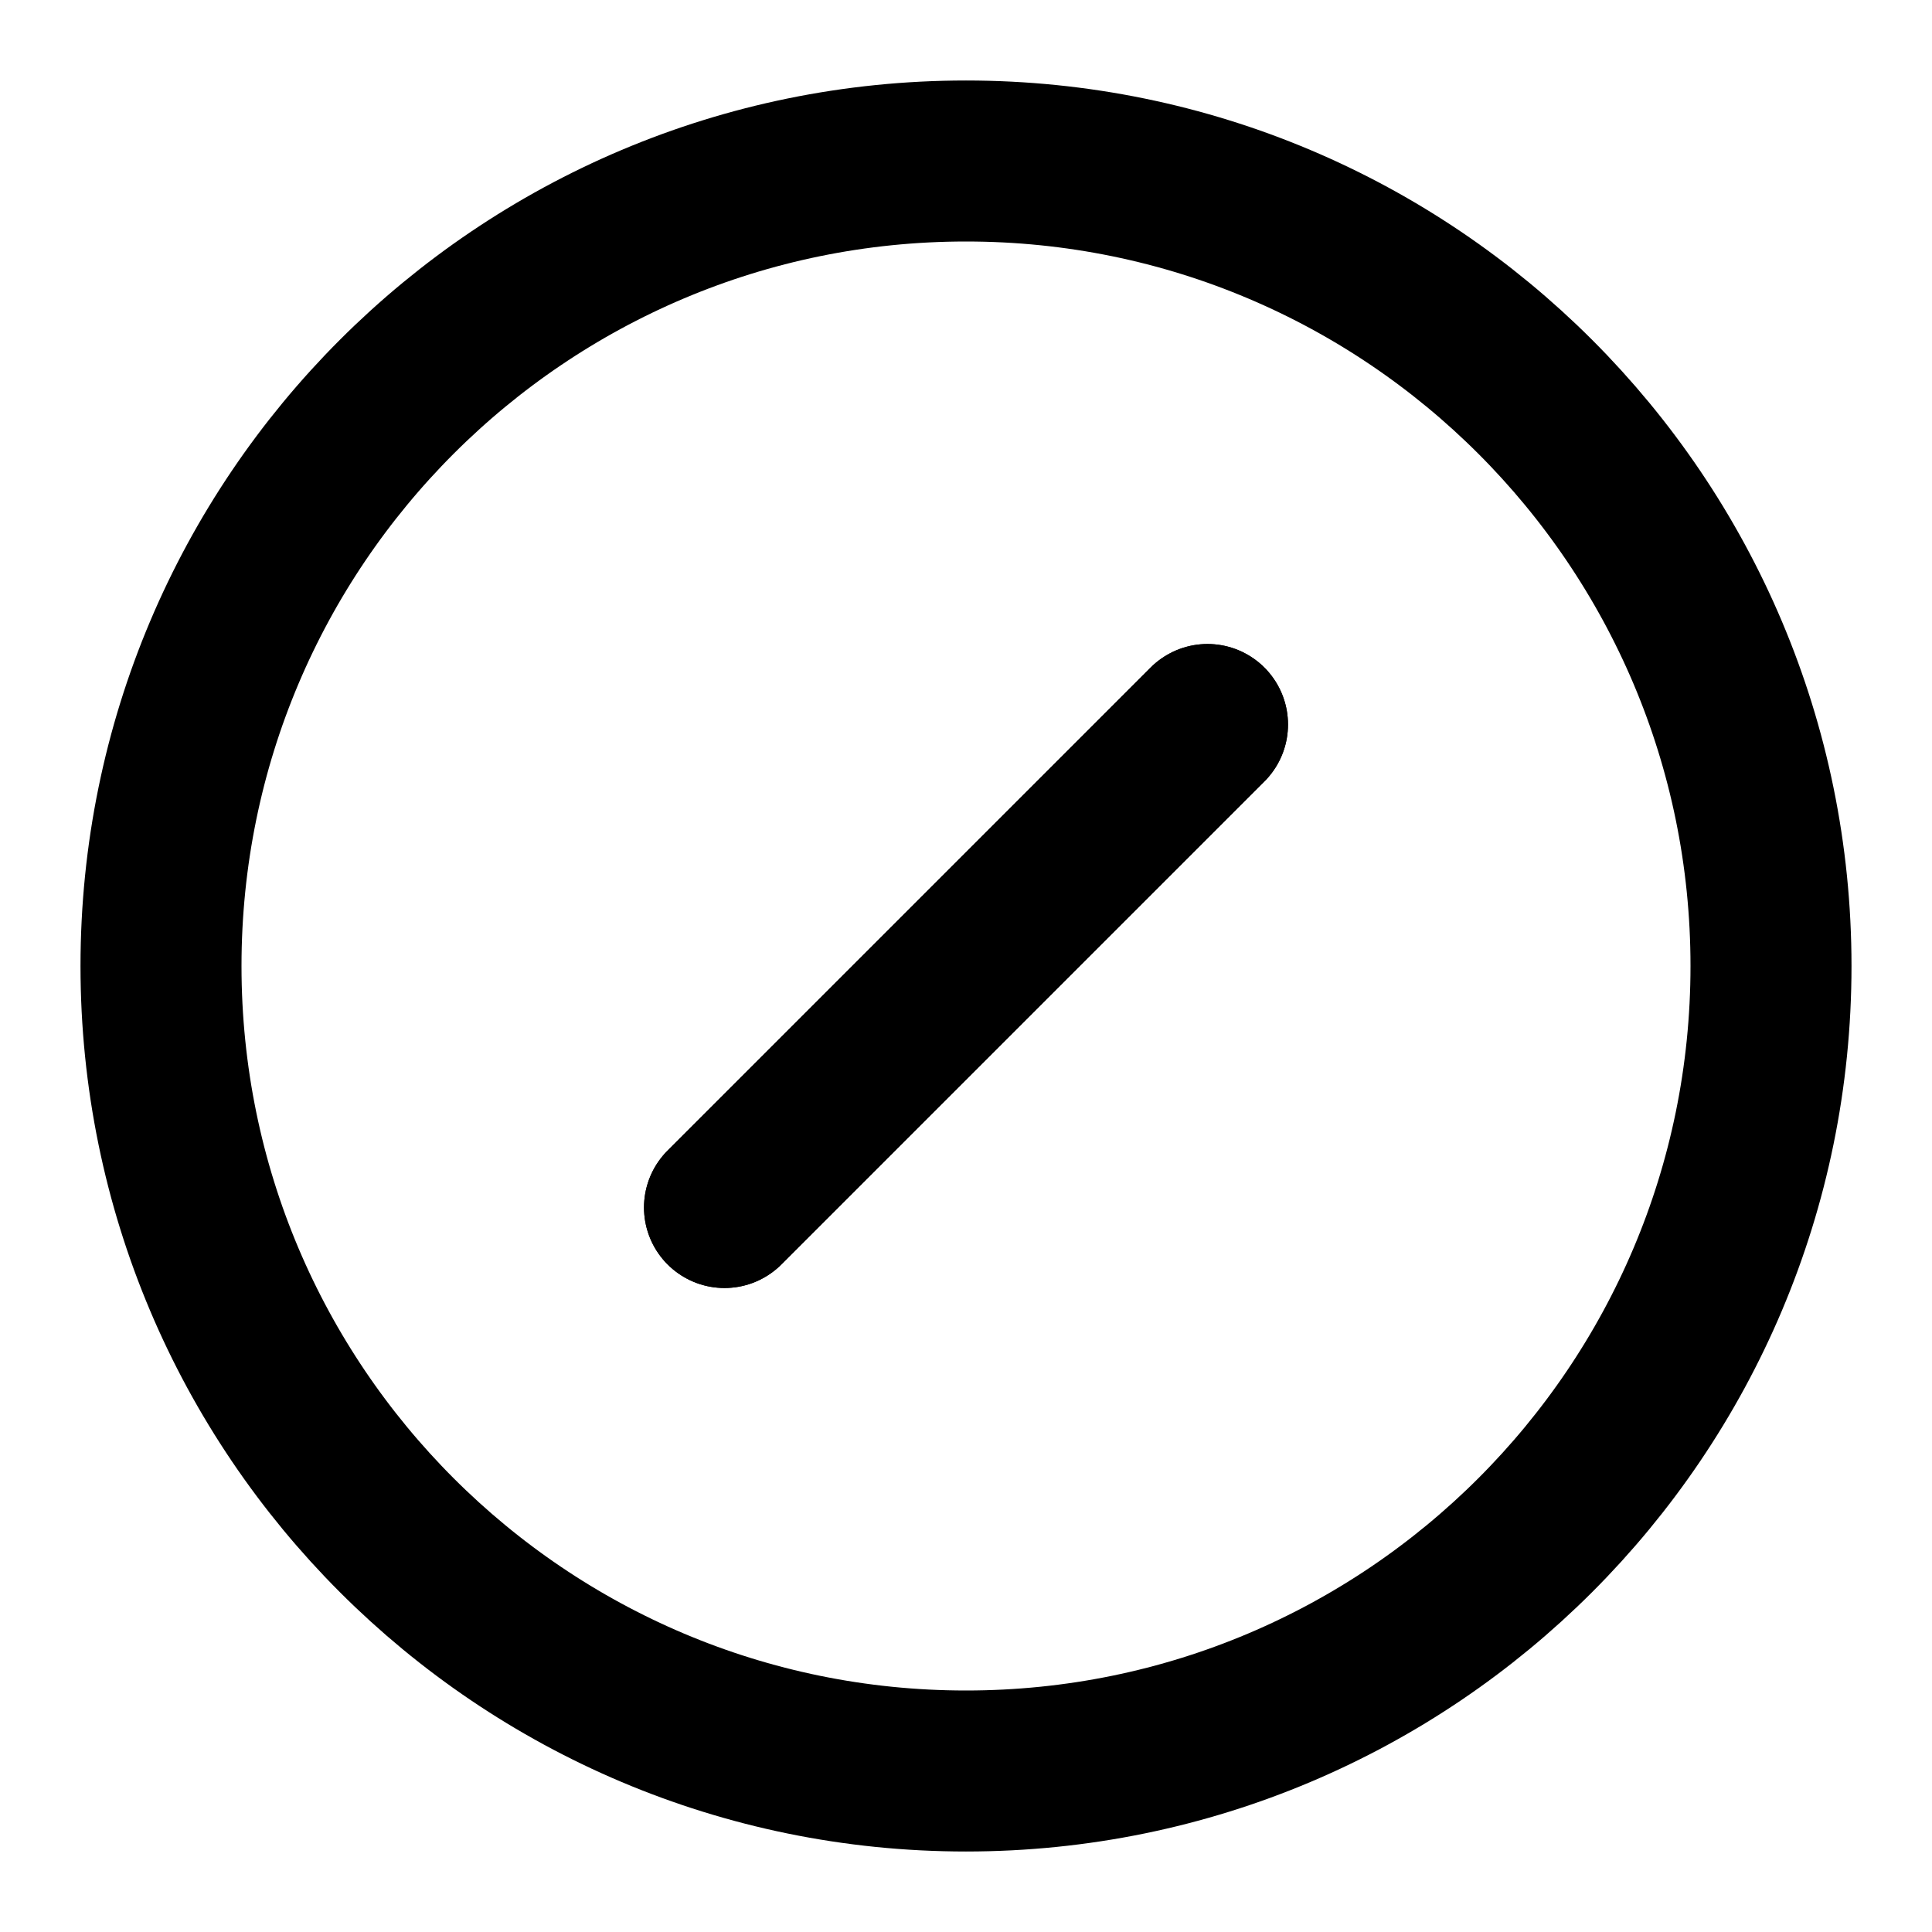
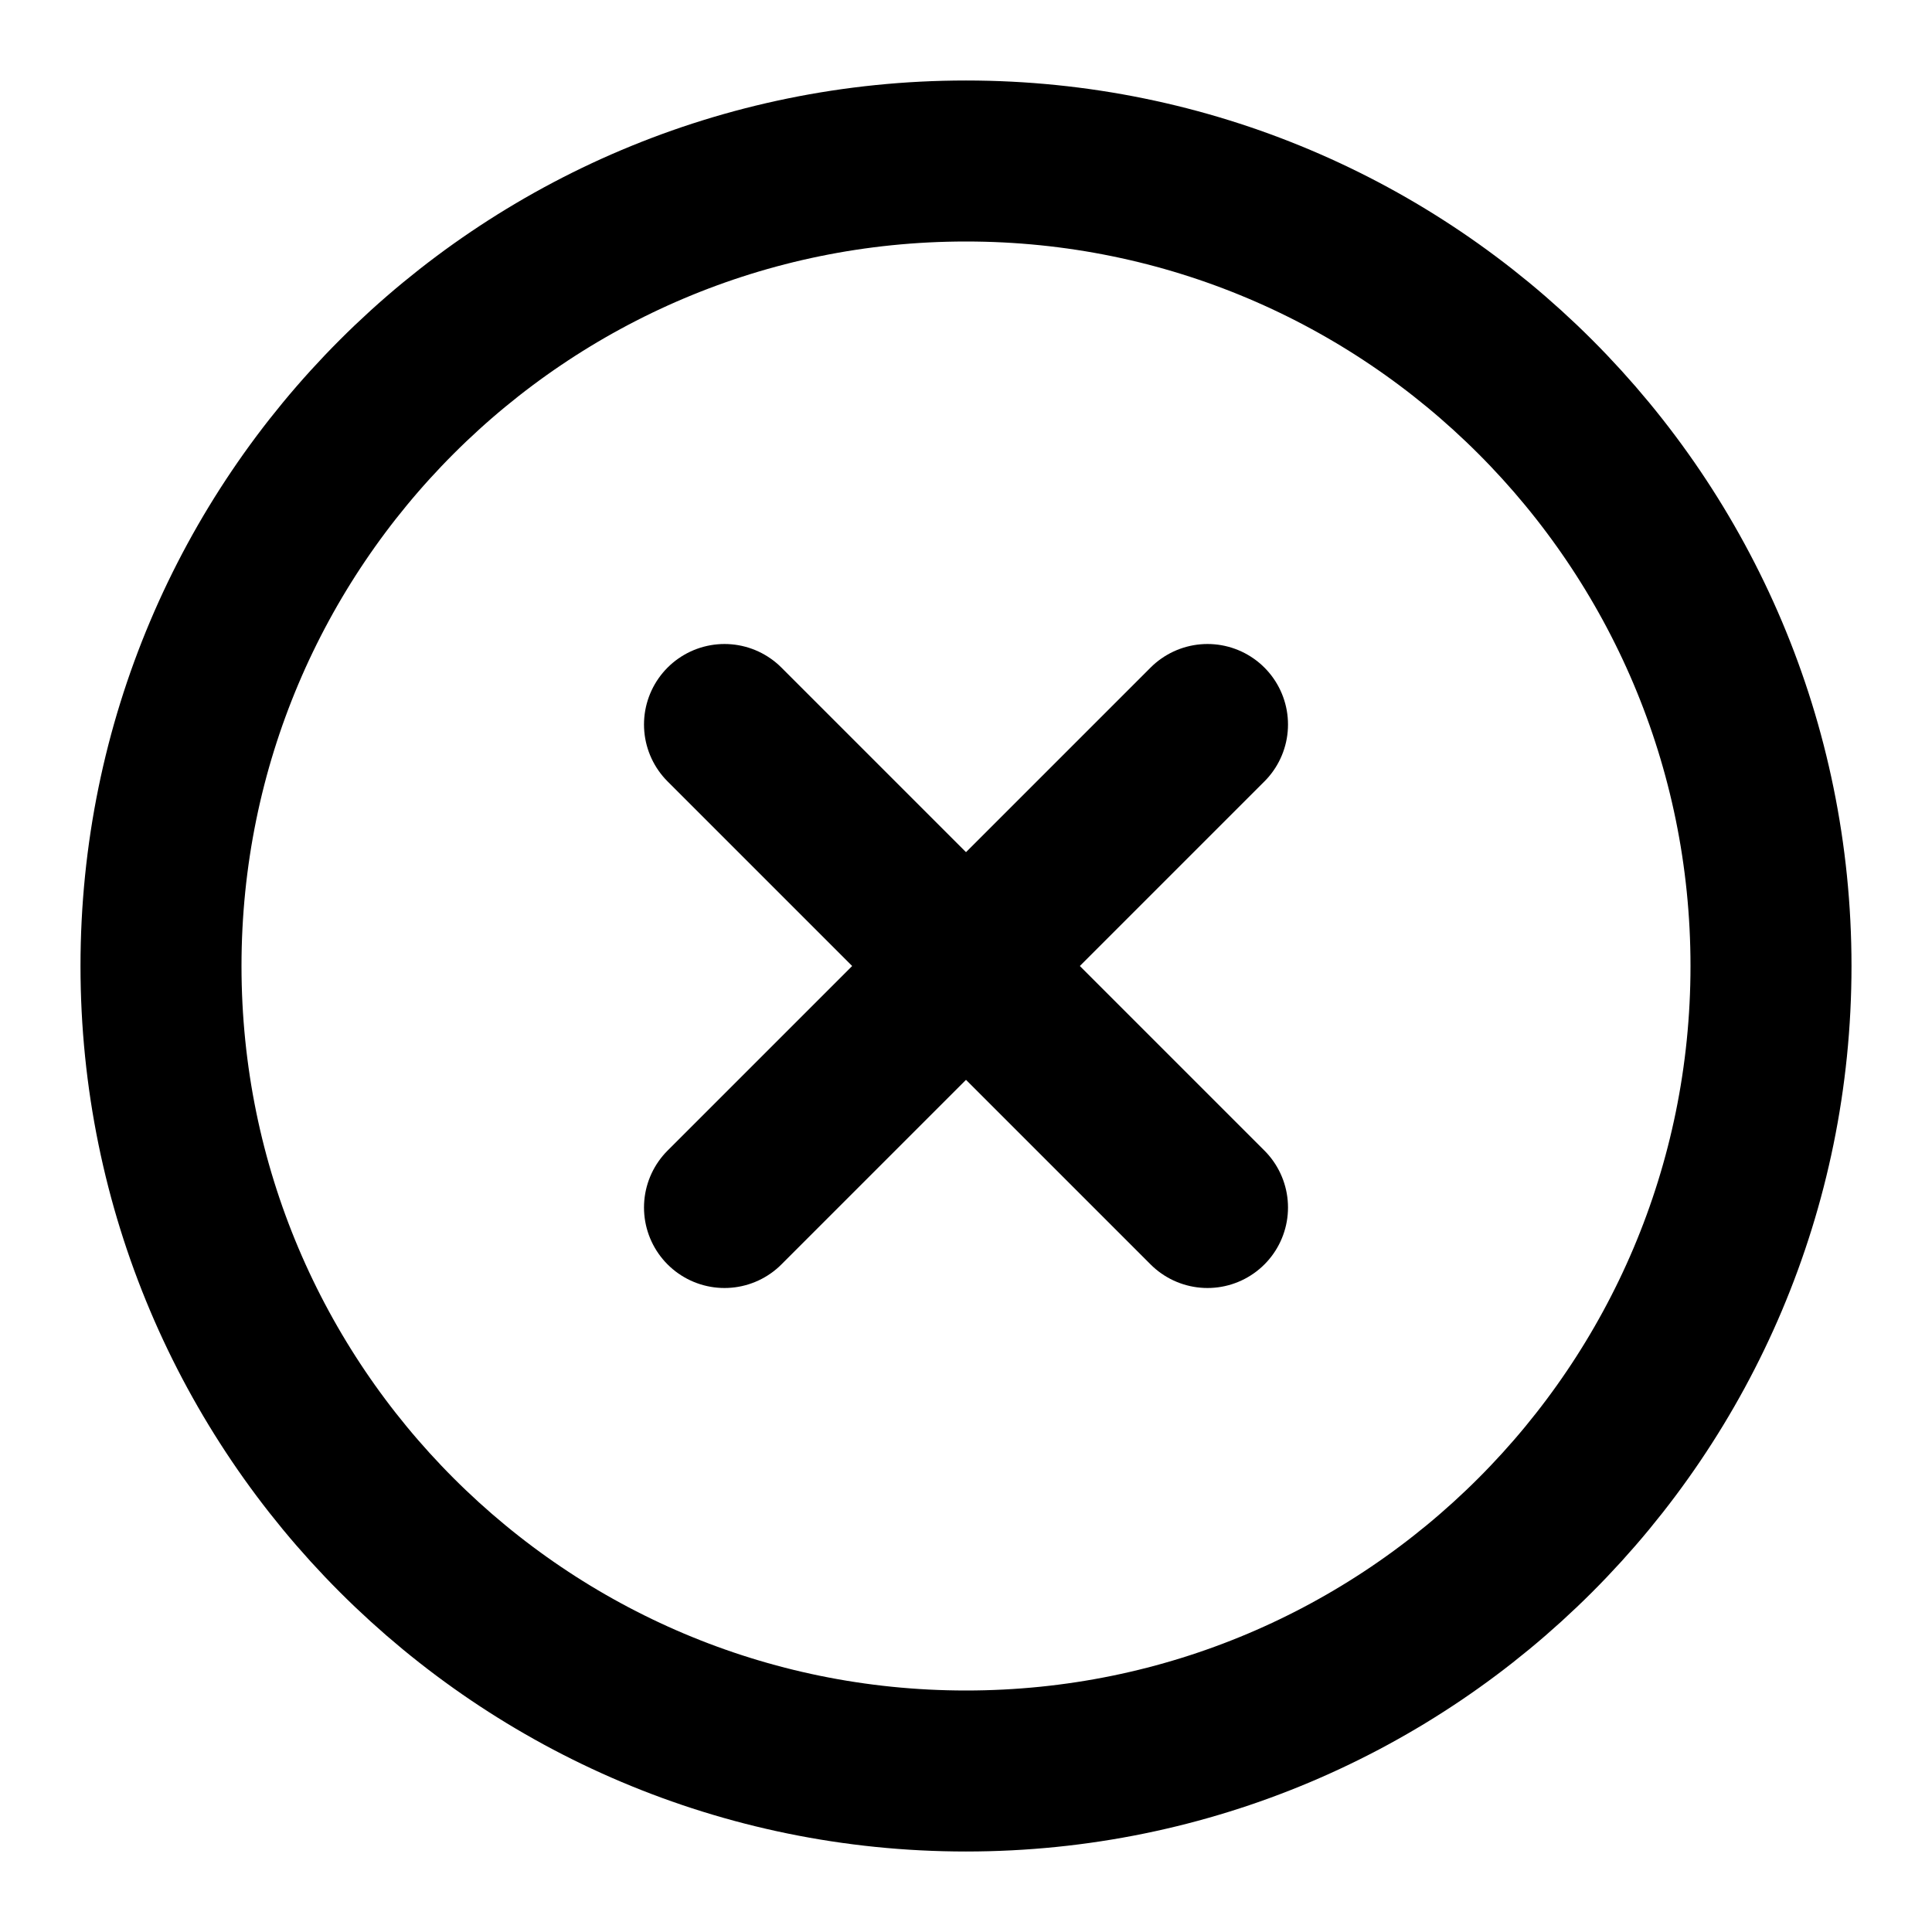
<svg xmlns="http://www.w3.org/2000/svg" width="24" height="24" viewBox="0 0 24 24" fill="none" stroke="#000000" stroke-width="2" stroke-linecap="round" stroke-linejoin="round">
  <circle cx="12" cy="12" r="10" />
  <path d="m15 9-6 6" />
-   <path d="m9 15 6-6" />
+   <path d="m9 9 6 6" />
</svg>
